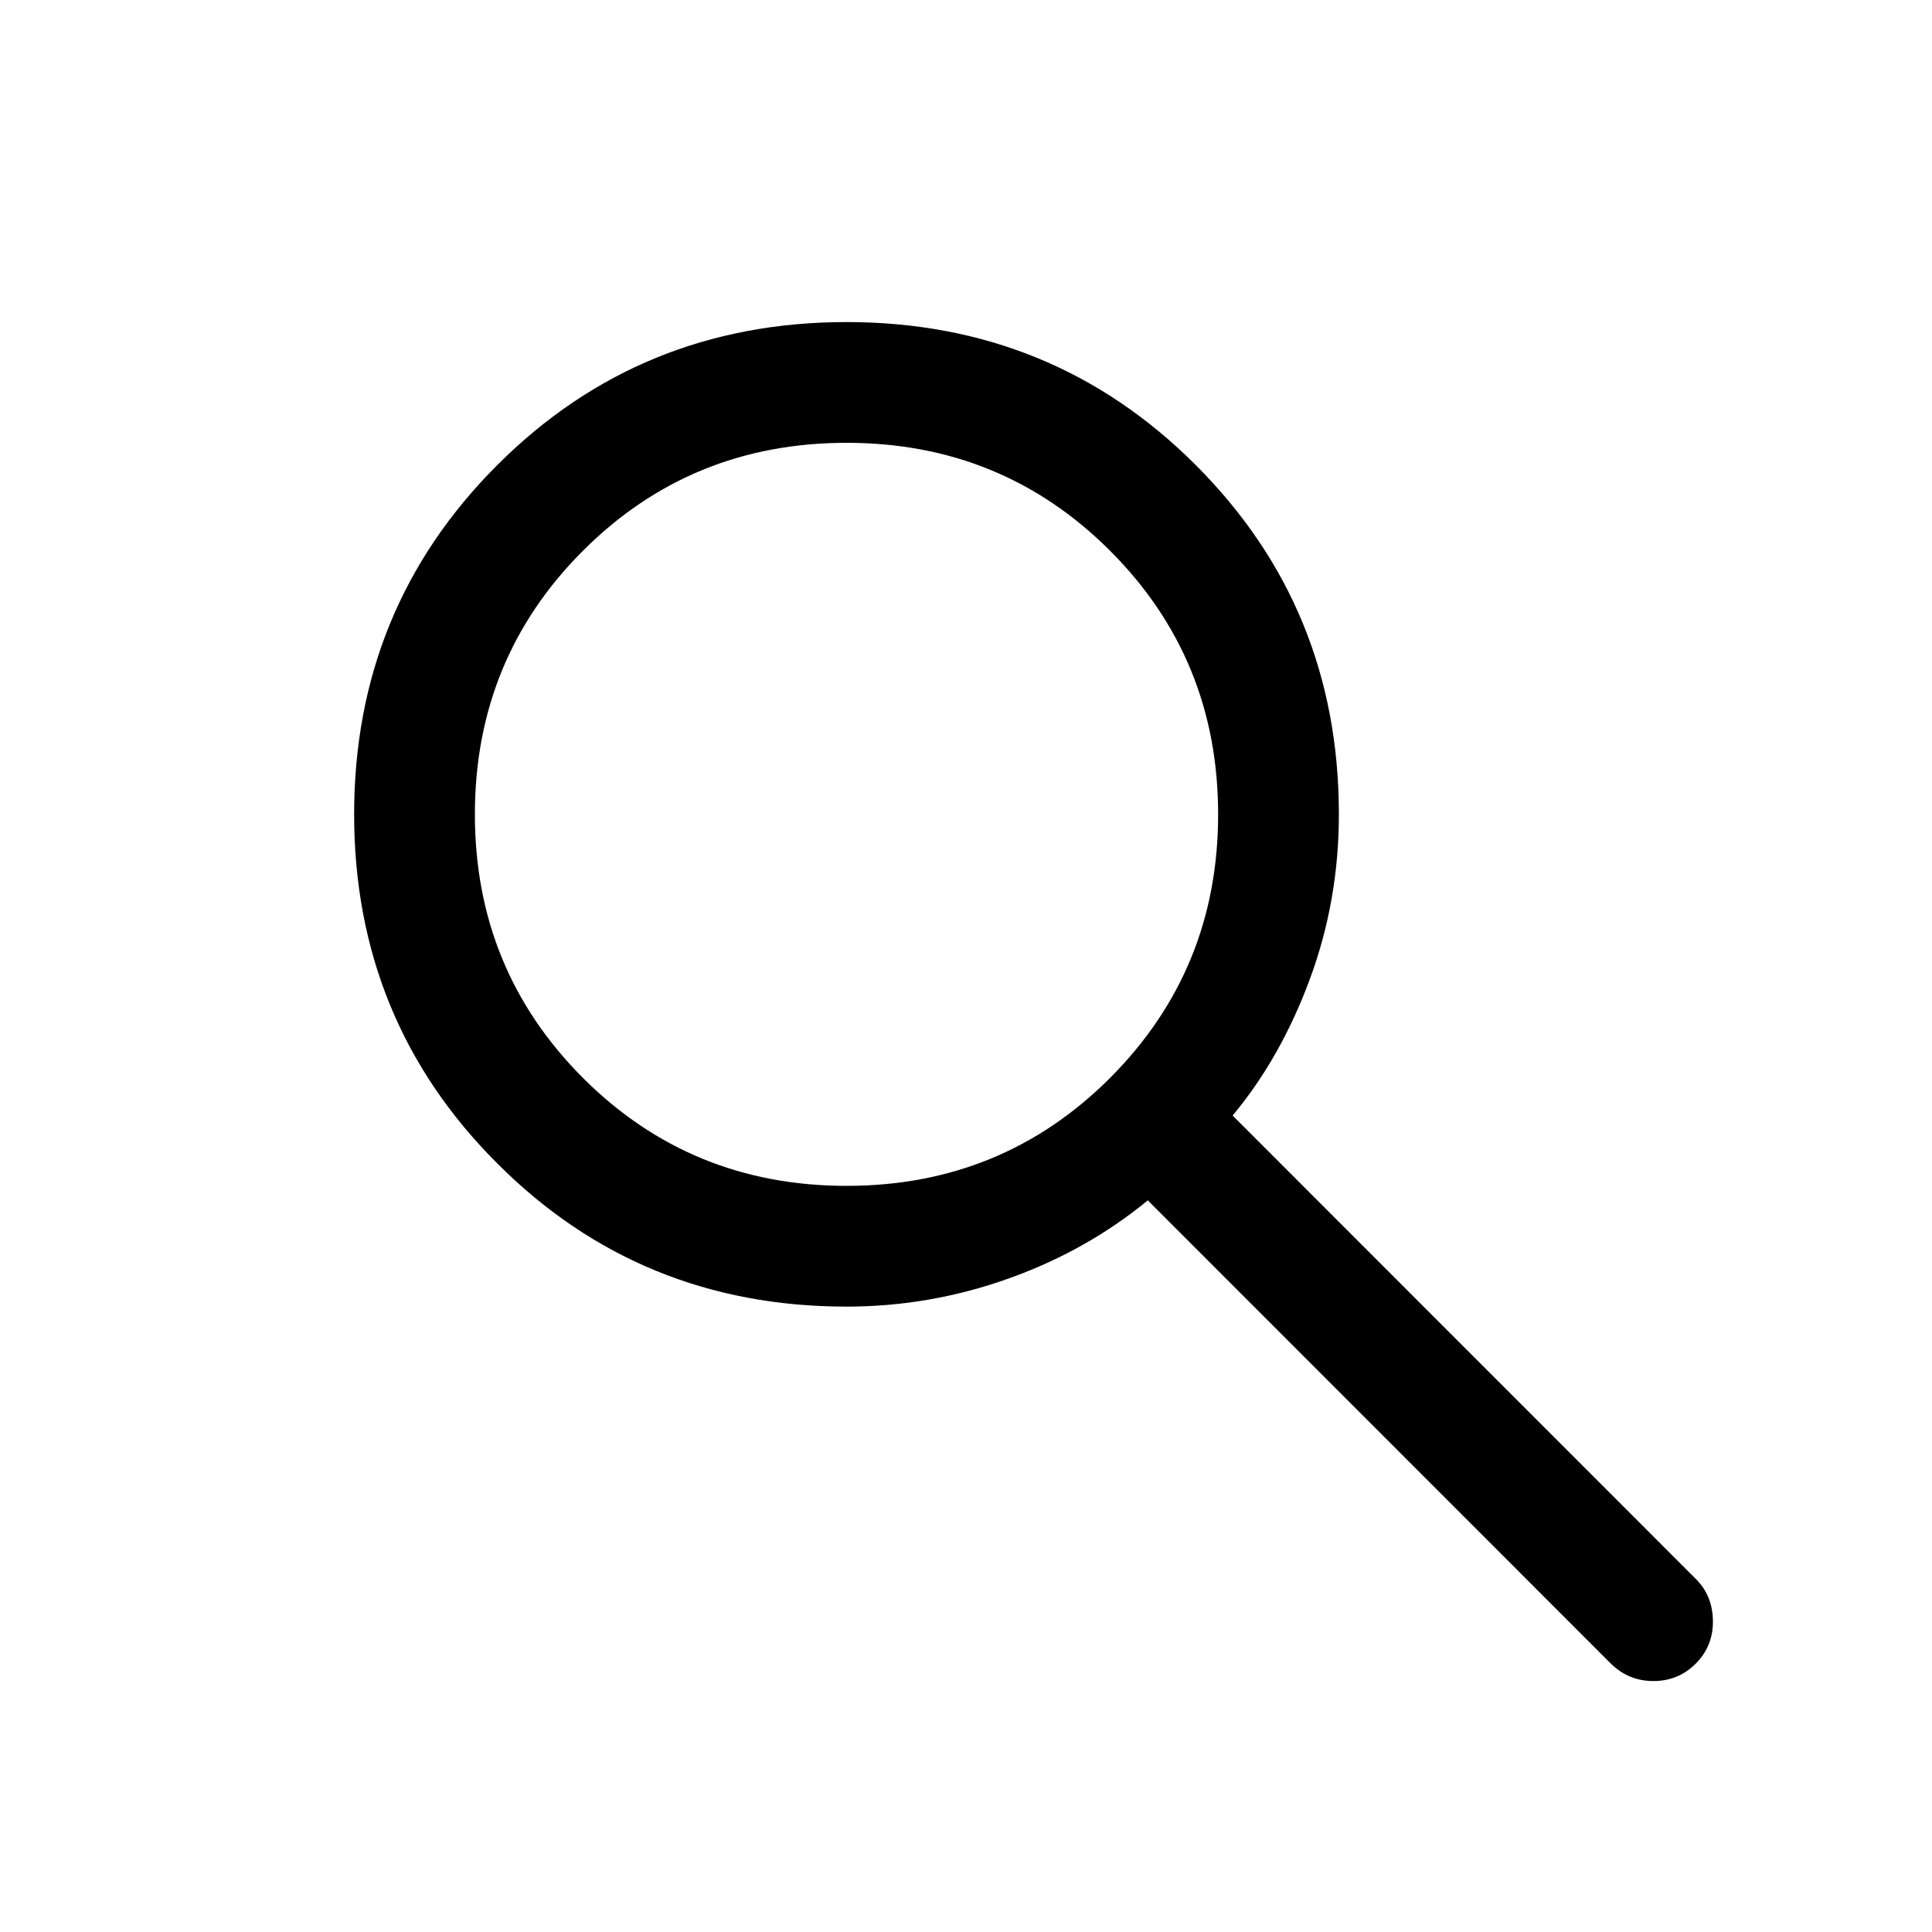
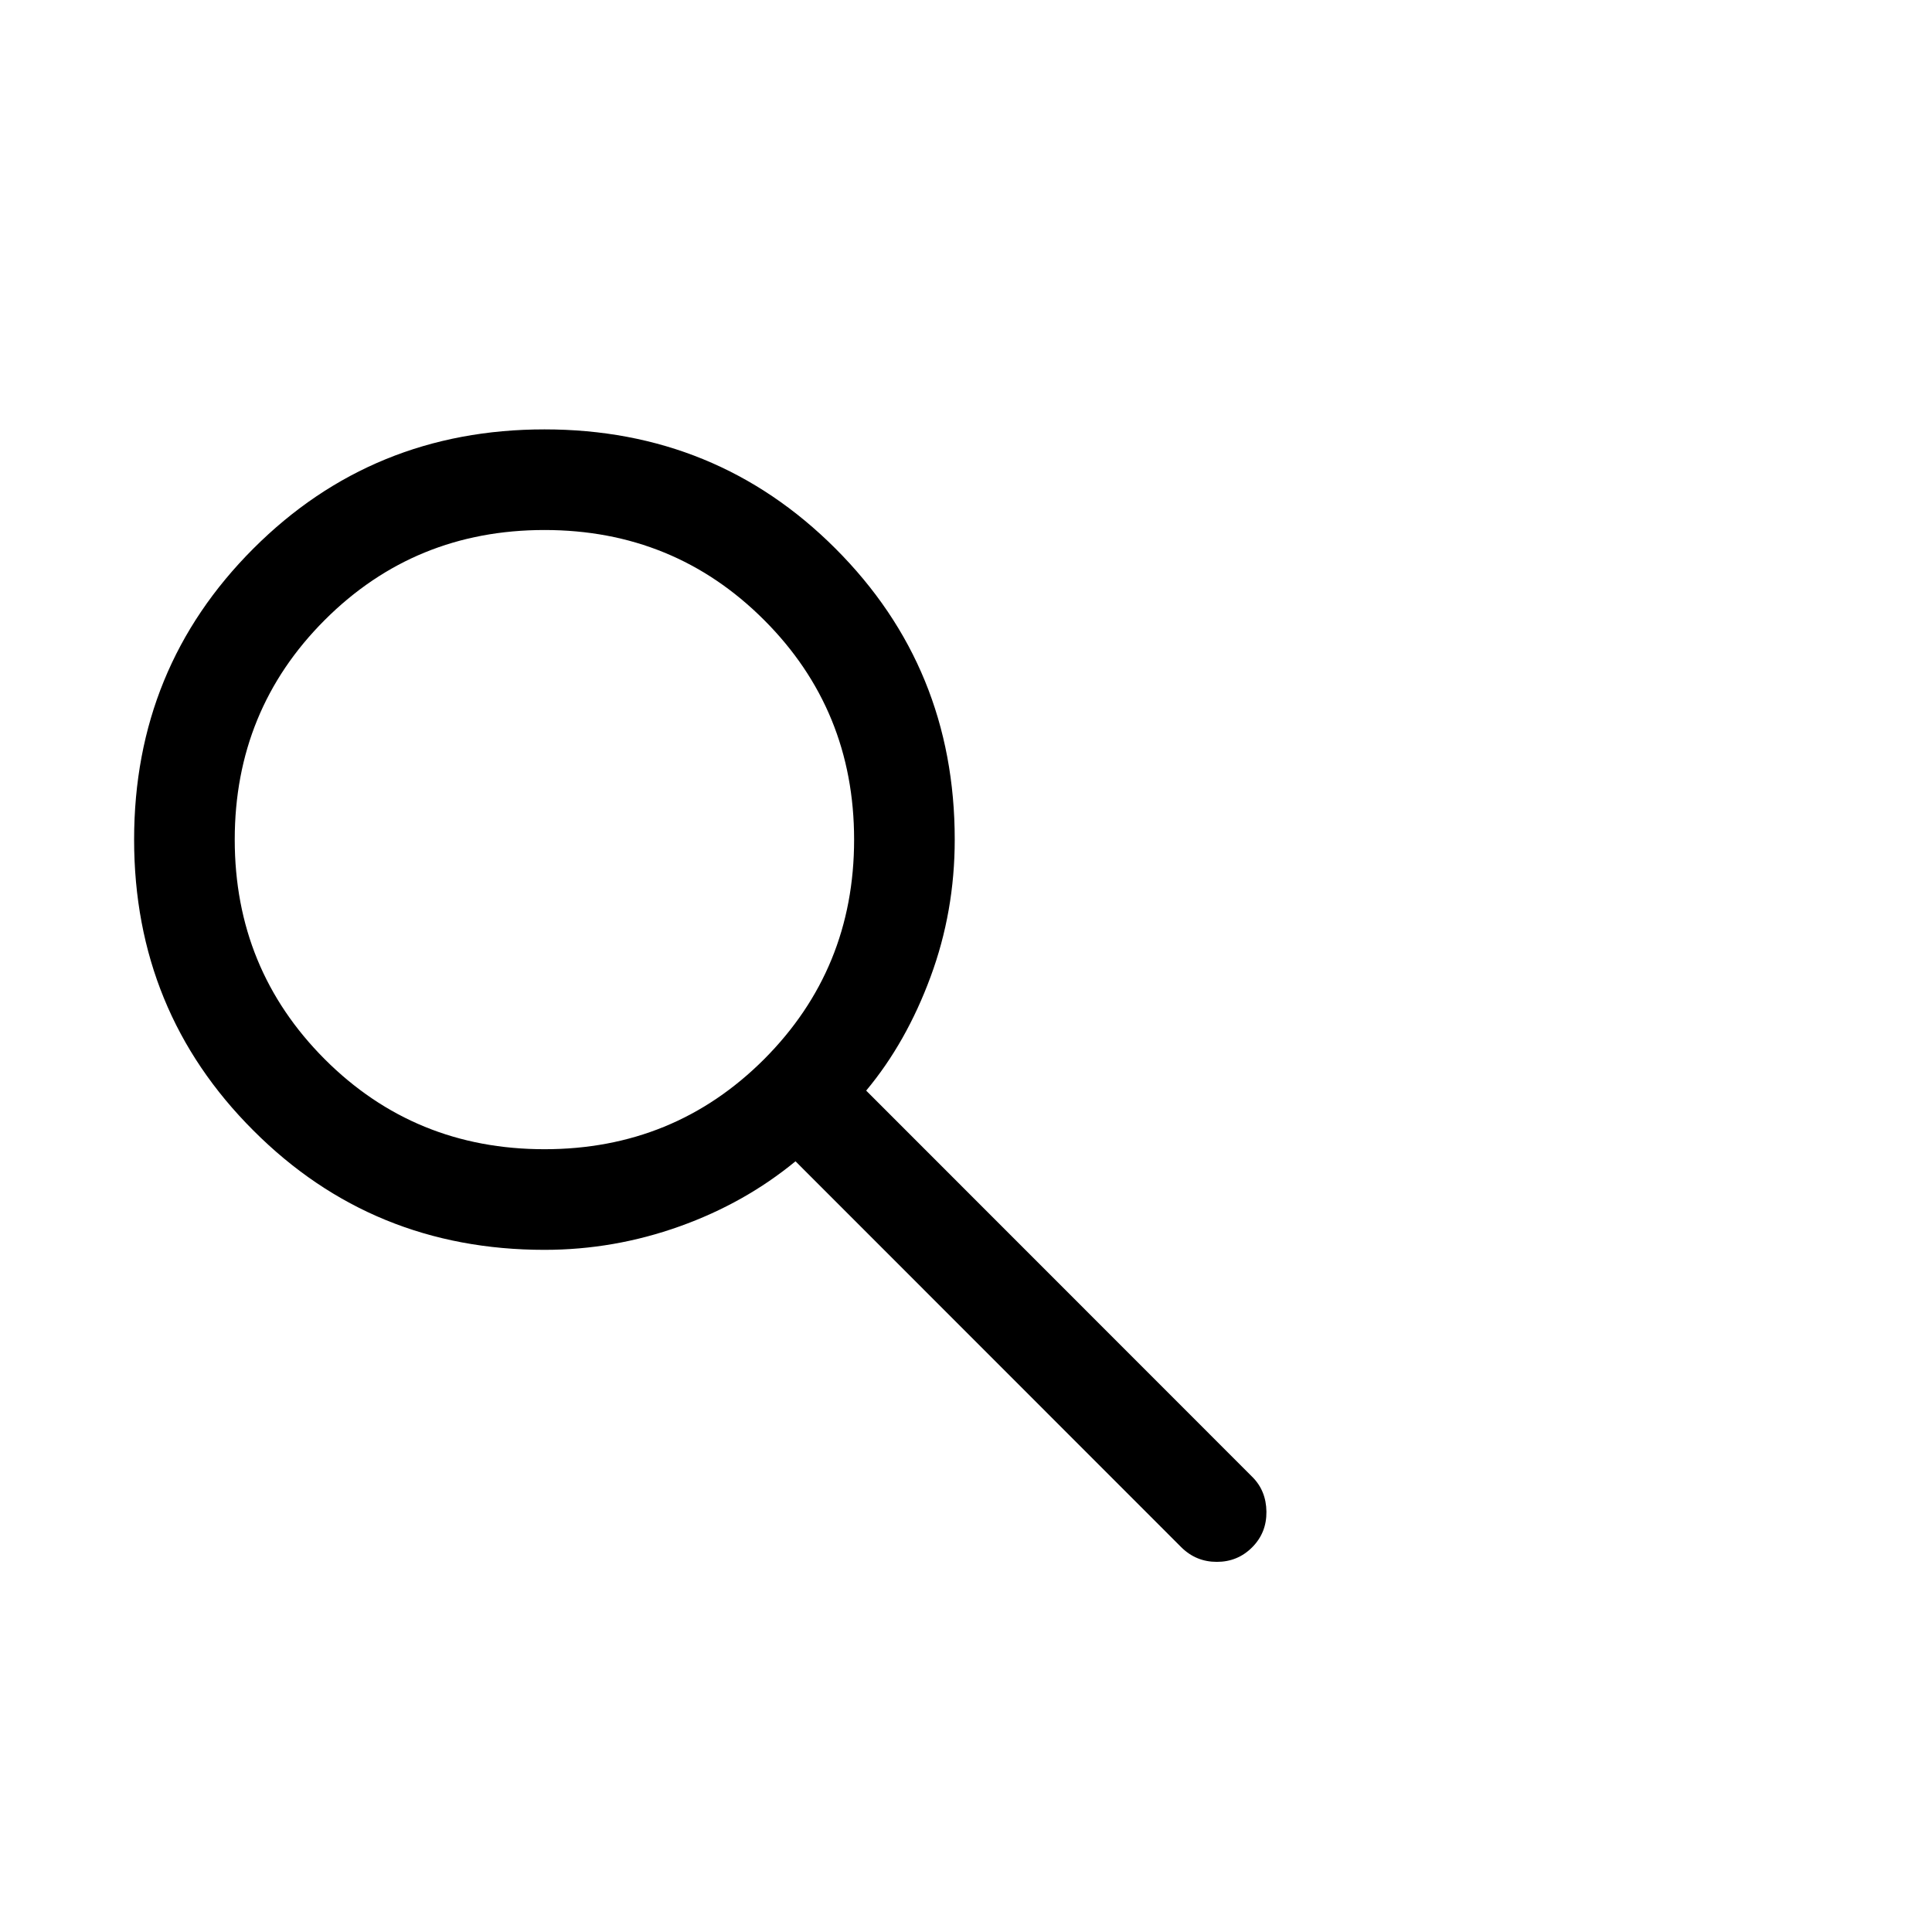
- <svg xmlns="http://www.w3.org/2000/svg" width="20" height="20" viewBox="0 0 8 10" fill="none">
+ <svg xmlns="http://www.w3.org/2000/svg" width="20" height="20" viewBox="0 0 12 10" fill="none">
  <path d="M3.382 6.763C2.67 6.763 2.067 6.516 1.574 6.022C1.08 5.529 0.833 4.926 0.833 4.215C0.833 3.503 1.08 2.901 1.574 2.407C2.067 1.914 2.67 1.667 3.382 1.667C4.093 1.667 4.696 1.914 5.189 2.407C5.683 2.901 5.93 3.503 5.93 4.215C5.93 4.512 5.88 4.797 5.78 5.067C5.68 5.338 5.547 5.574 5.38 5.774L7.777 8.172C7.835 8.229 7.865 8.302 7.866 8.389C7.867 8.476 7.838 8.55 7.777 8.611C7.717 8.671 7.644 8.701 7.558 8.701C7.472 8.701 7.399 8.671 7.338 8.611L4.941 6.213C4.732 6.385 4.493 6.52 4.222 6.617C3.951 6.714 3.671 6.763 3.382 6.763ZM3.382 6.138C3.918 6.138 4.373 5.952 4.746 5.579C5.118 5.206 5.305 4.752 5.305 4.215C5.305 3.678 5.118 3.223 4.746 2.851C4.373 2.478 3.918 2.292 3.382 2.292C2.845 2.292 2.39 2.478 2.017 2.851C1.645 3.223 1.458 3.678 1.458 4.215C1.458 4.752 1.645 5.206 2.017 5.579C2.39 5.952 2.845 6.138 3.382 6.138Z" fill="black" />
</svg>
